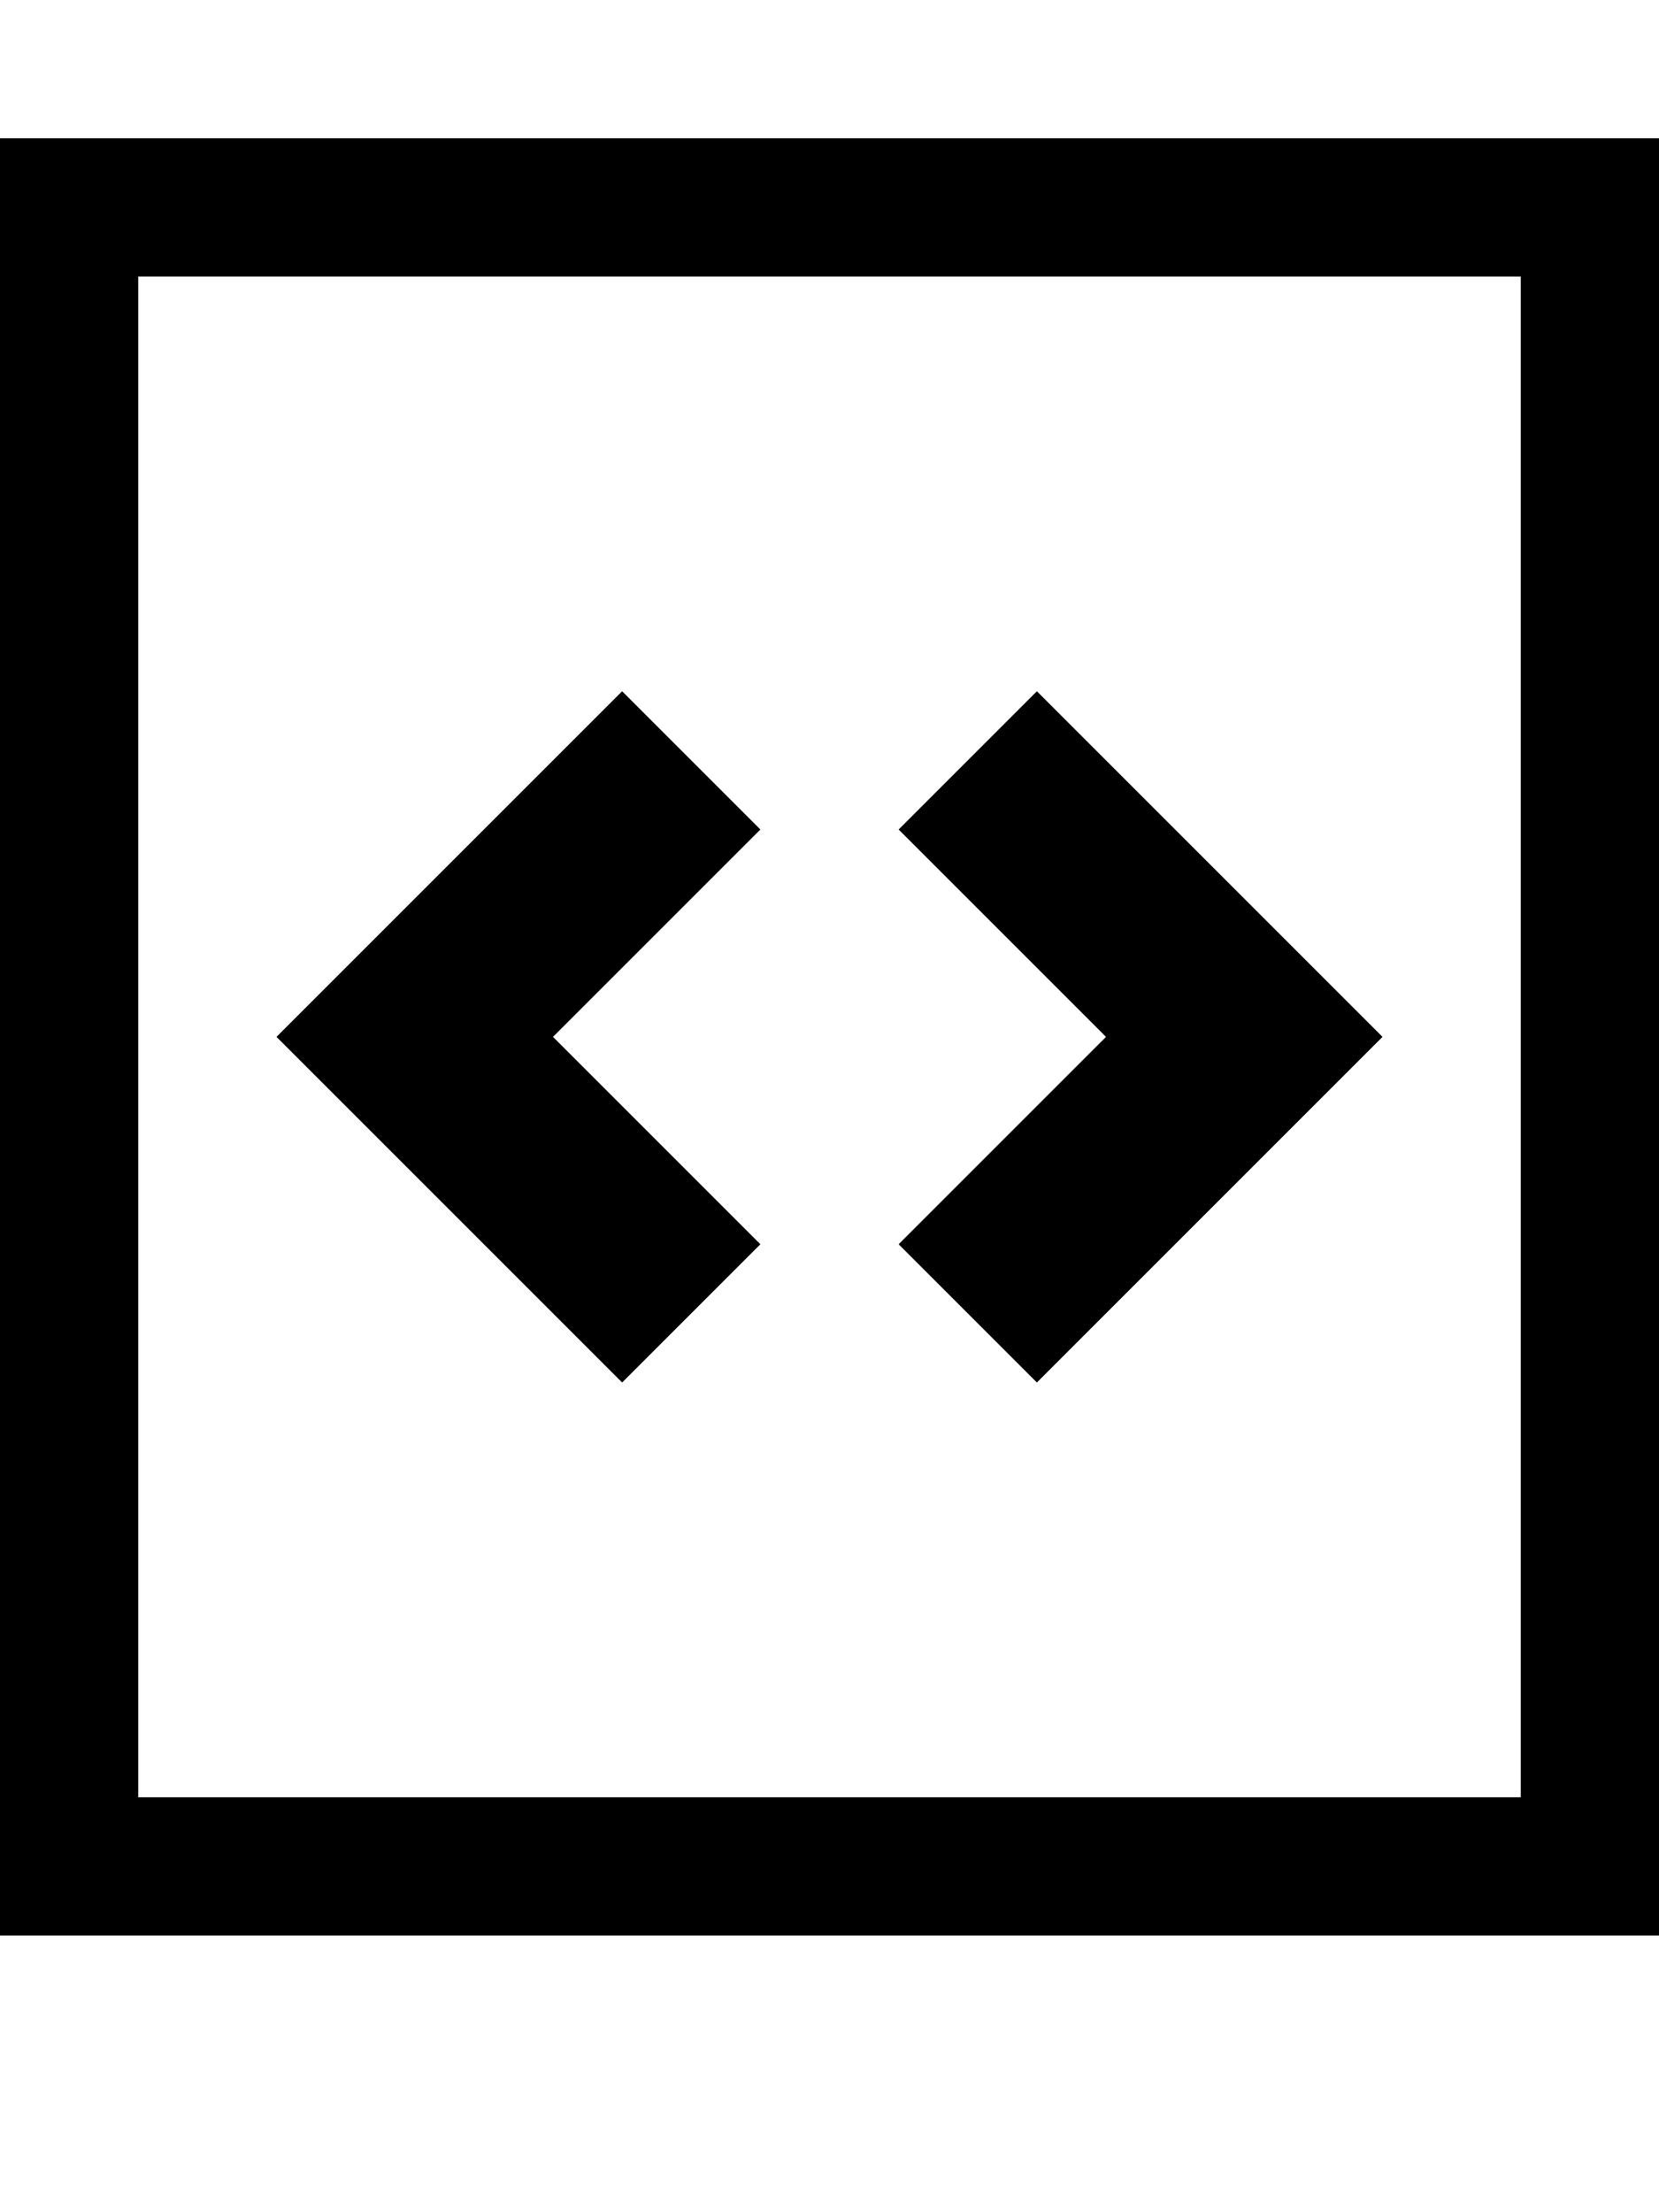
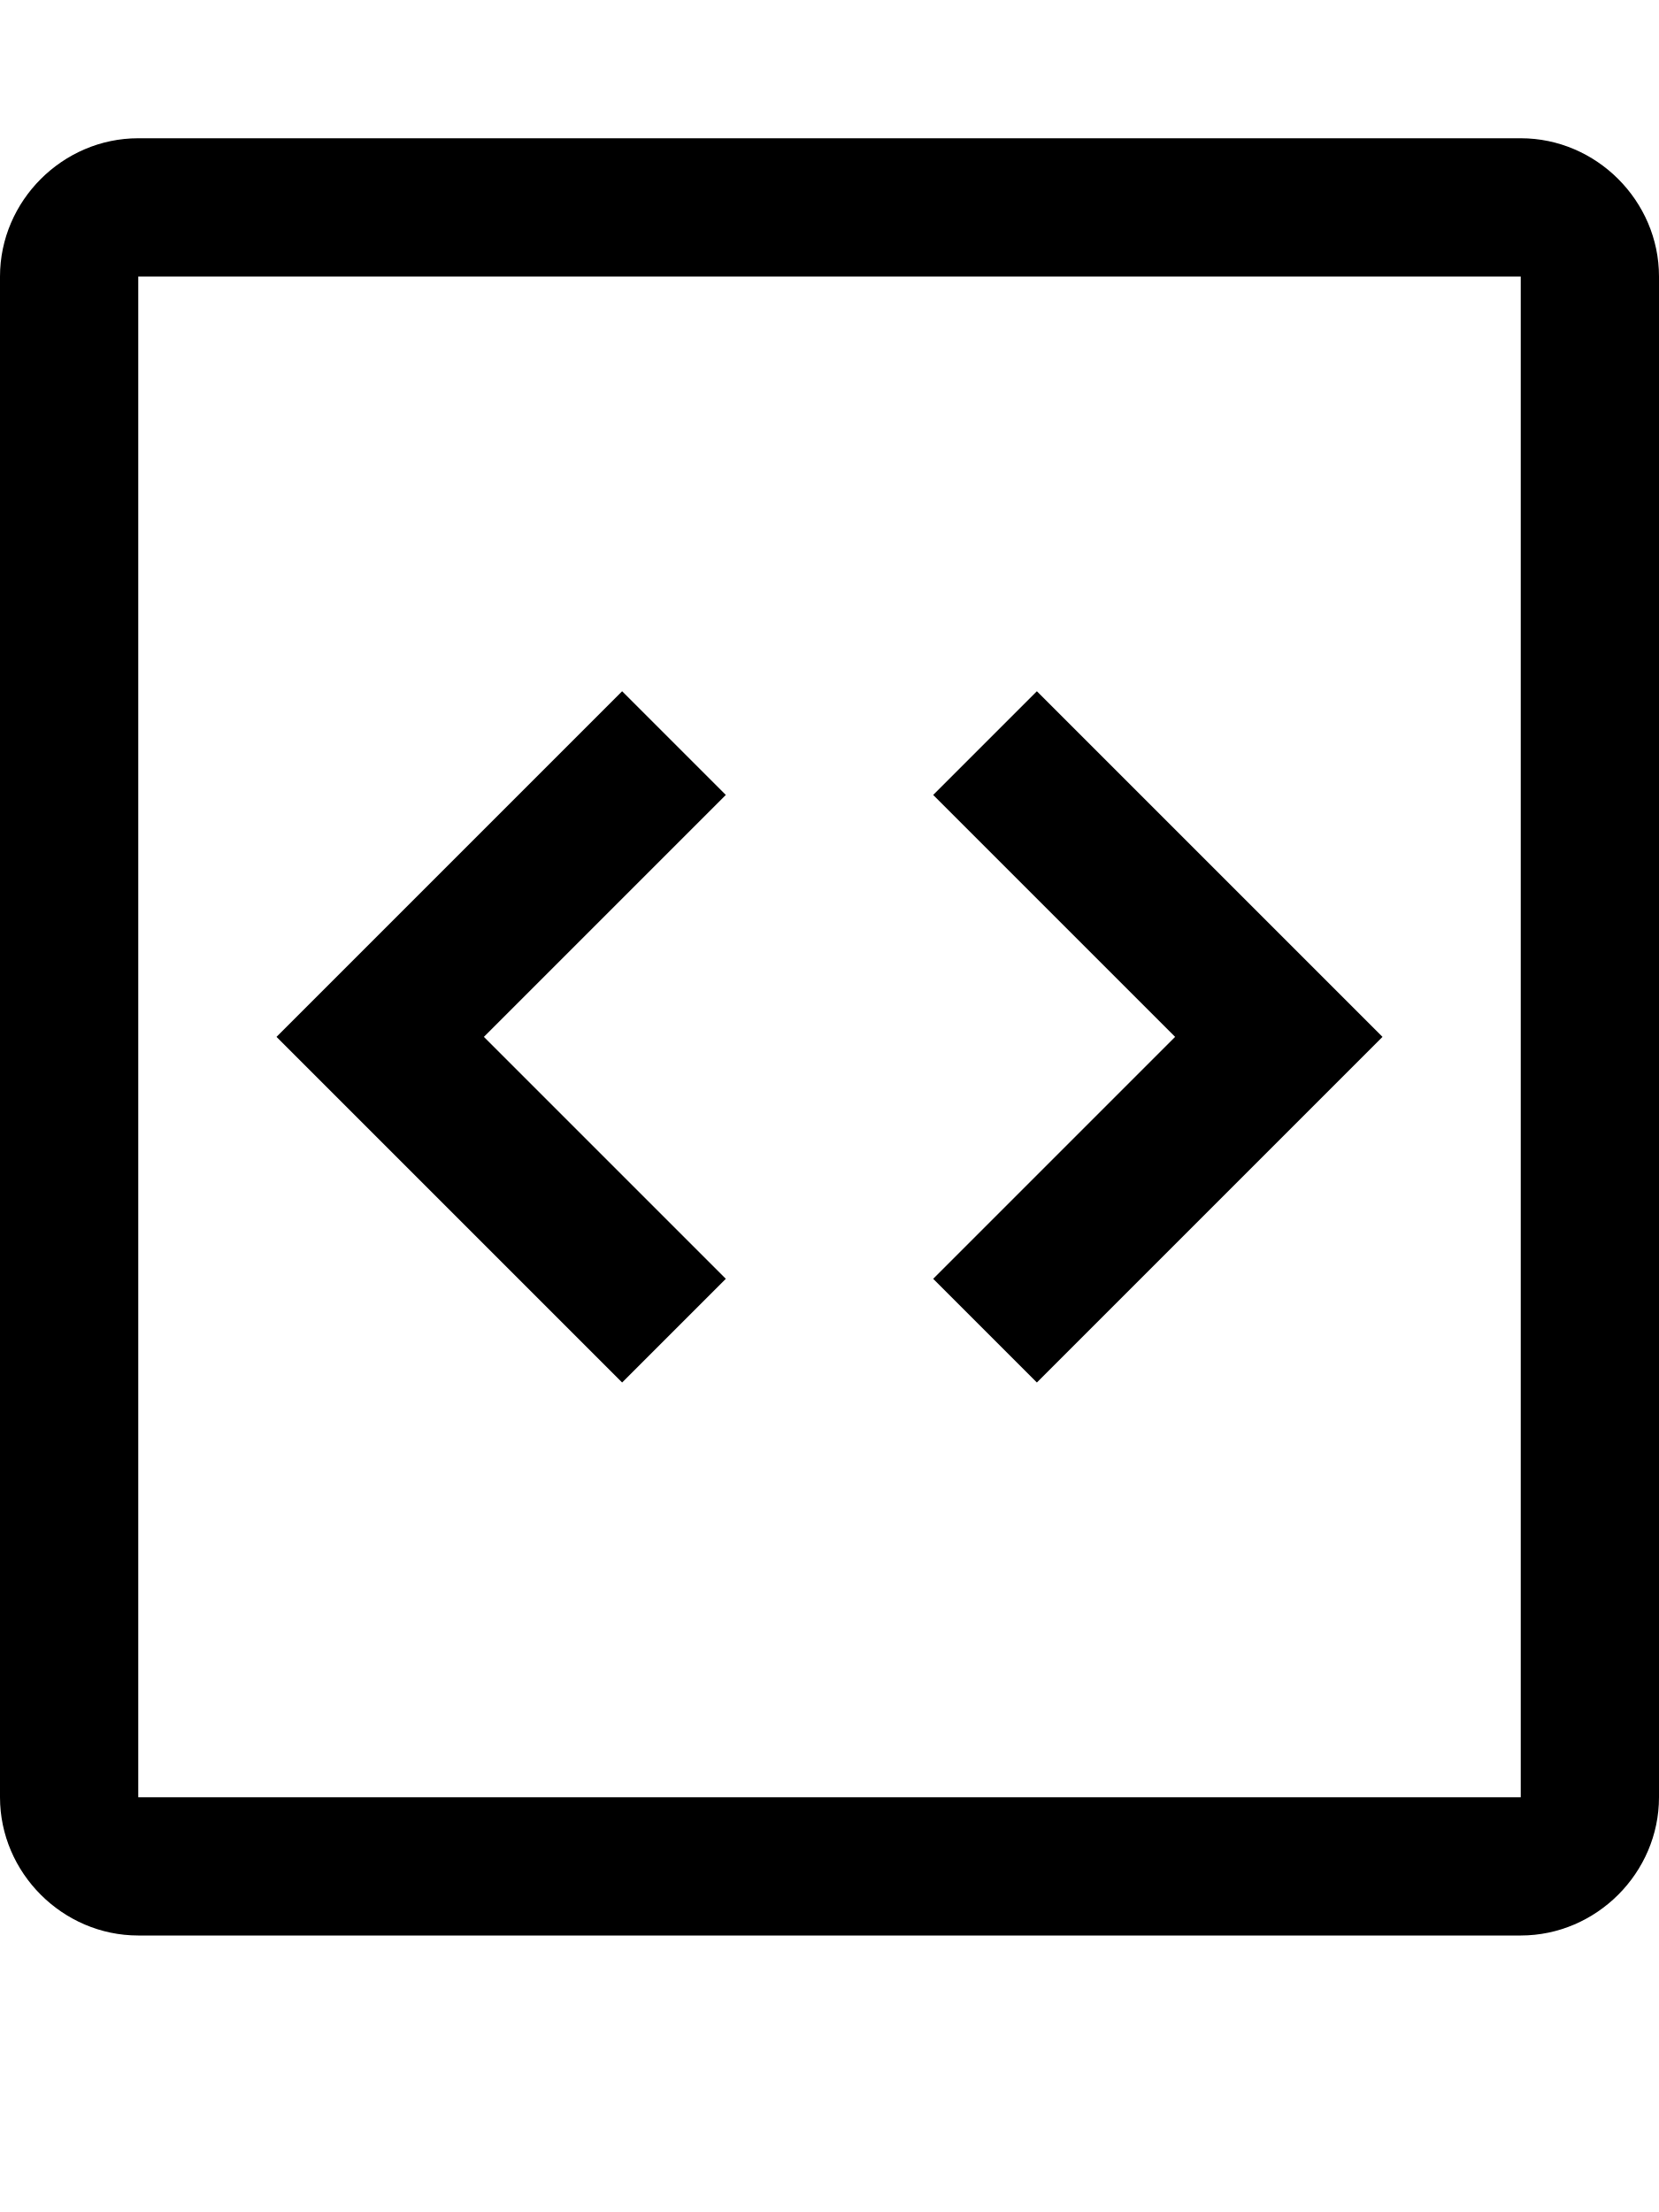
<svg xmlns="http://www.w3.org/2000/svg" height="1024" width="768">
-   <path d="M416 384l96 96-96 96 64 64 160-160-160-160-64 64z m-416-320v832h768v-832h-768z m704 768h-640v-704h640v704z m-352-256l-96-96 96-96-64-64-160 160 160 160 64-64z" />
+   <path d="M480 320l160 160-160 160-48-48 112-112-112-112 48-48z m-192 0L128 480l160 160 48-48-112-112 112-112-48-48zM0 832V128c0-35 29-64 64-64h640c35 0 64 29 64 64v704c0 35-29 64-64 64H64c-35 0-64-29-64-64z m64 0h640V128H64v704z" />
</svg>
